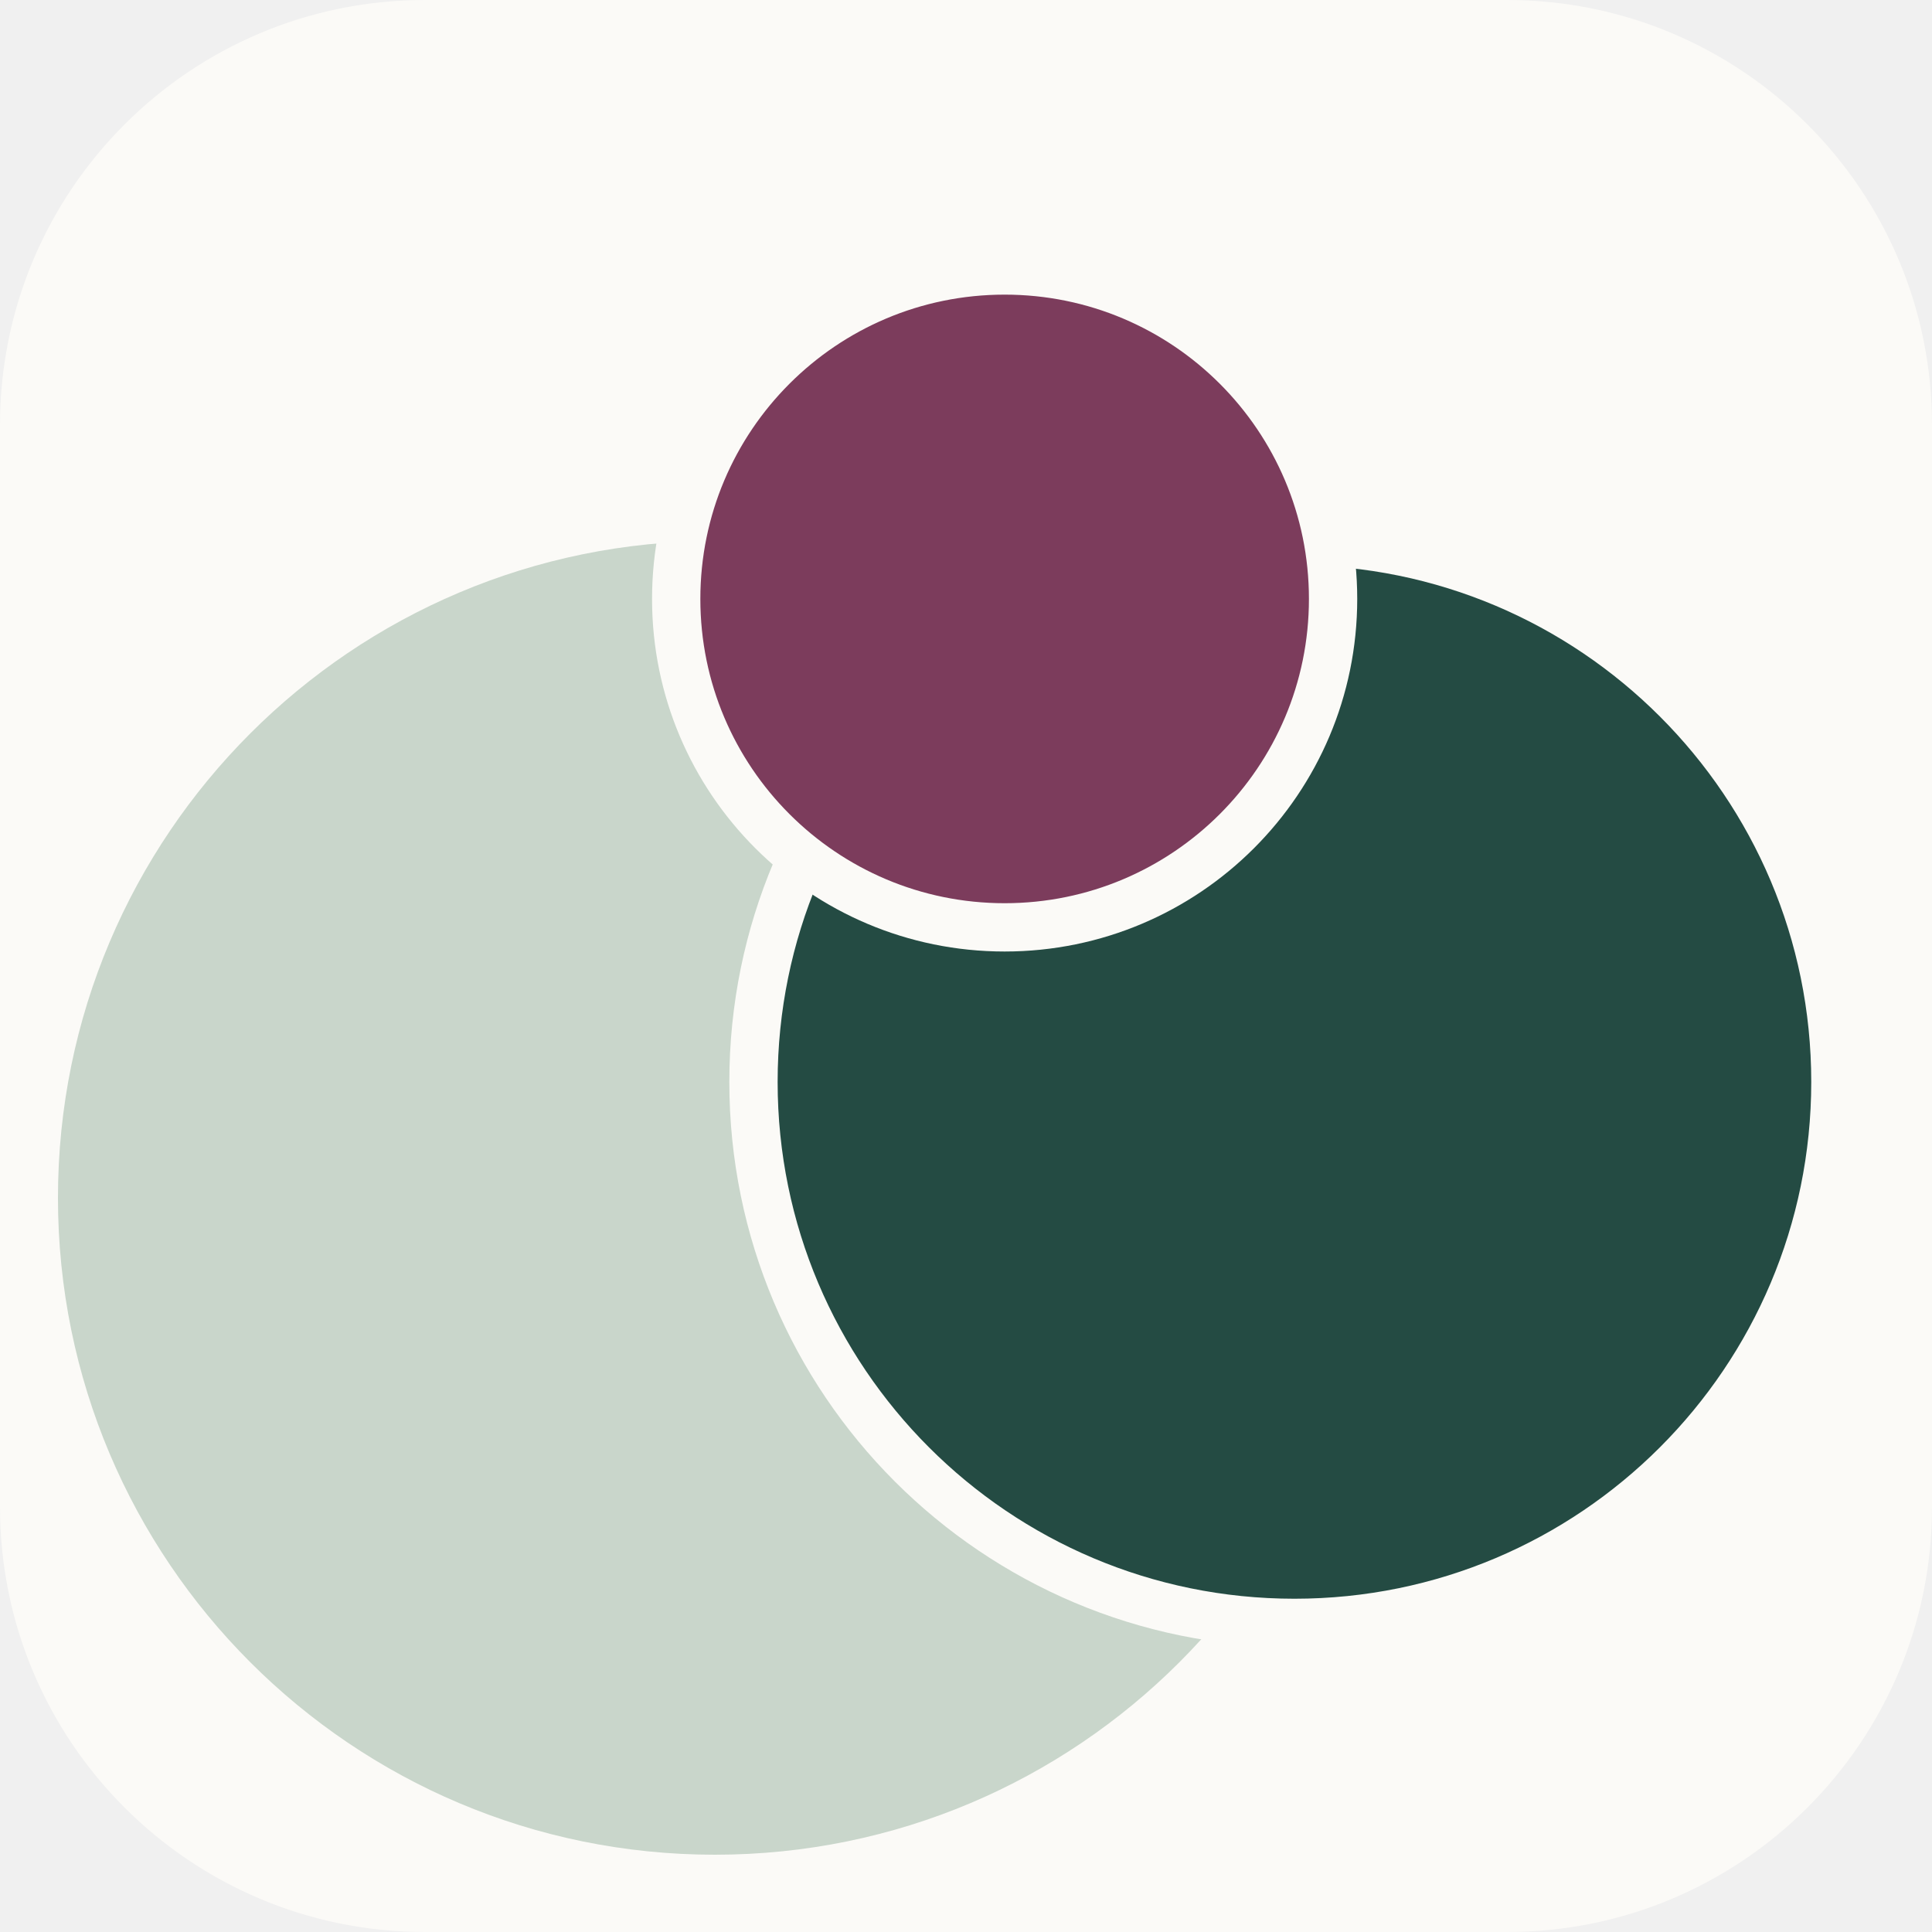
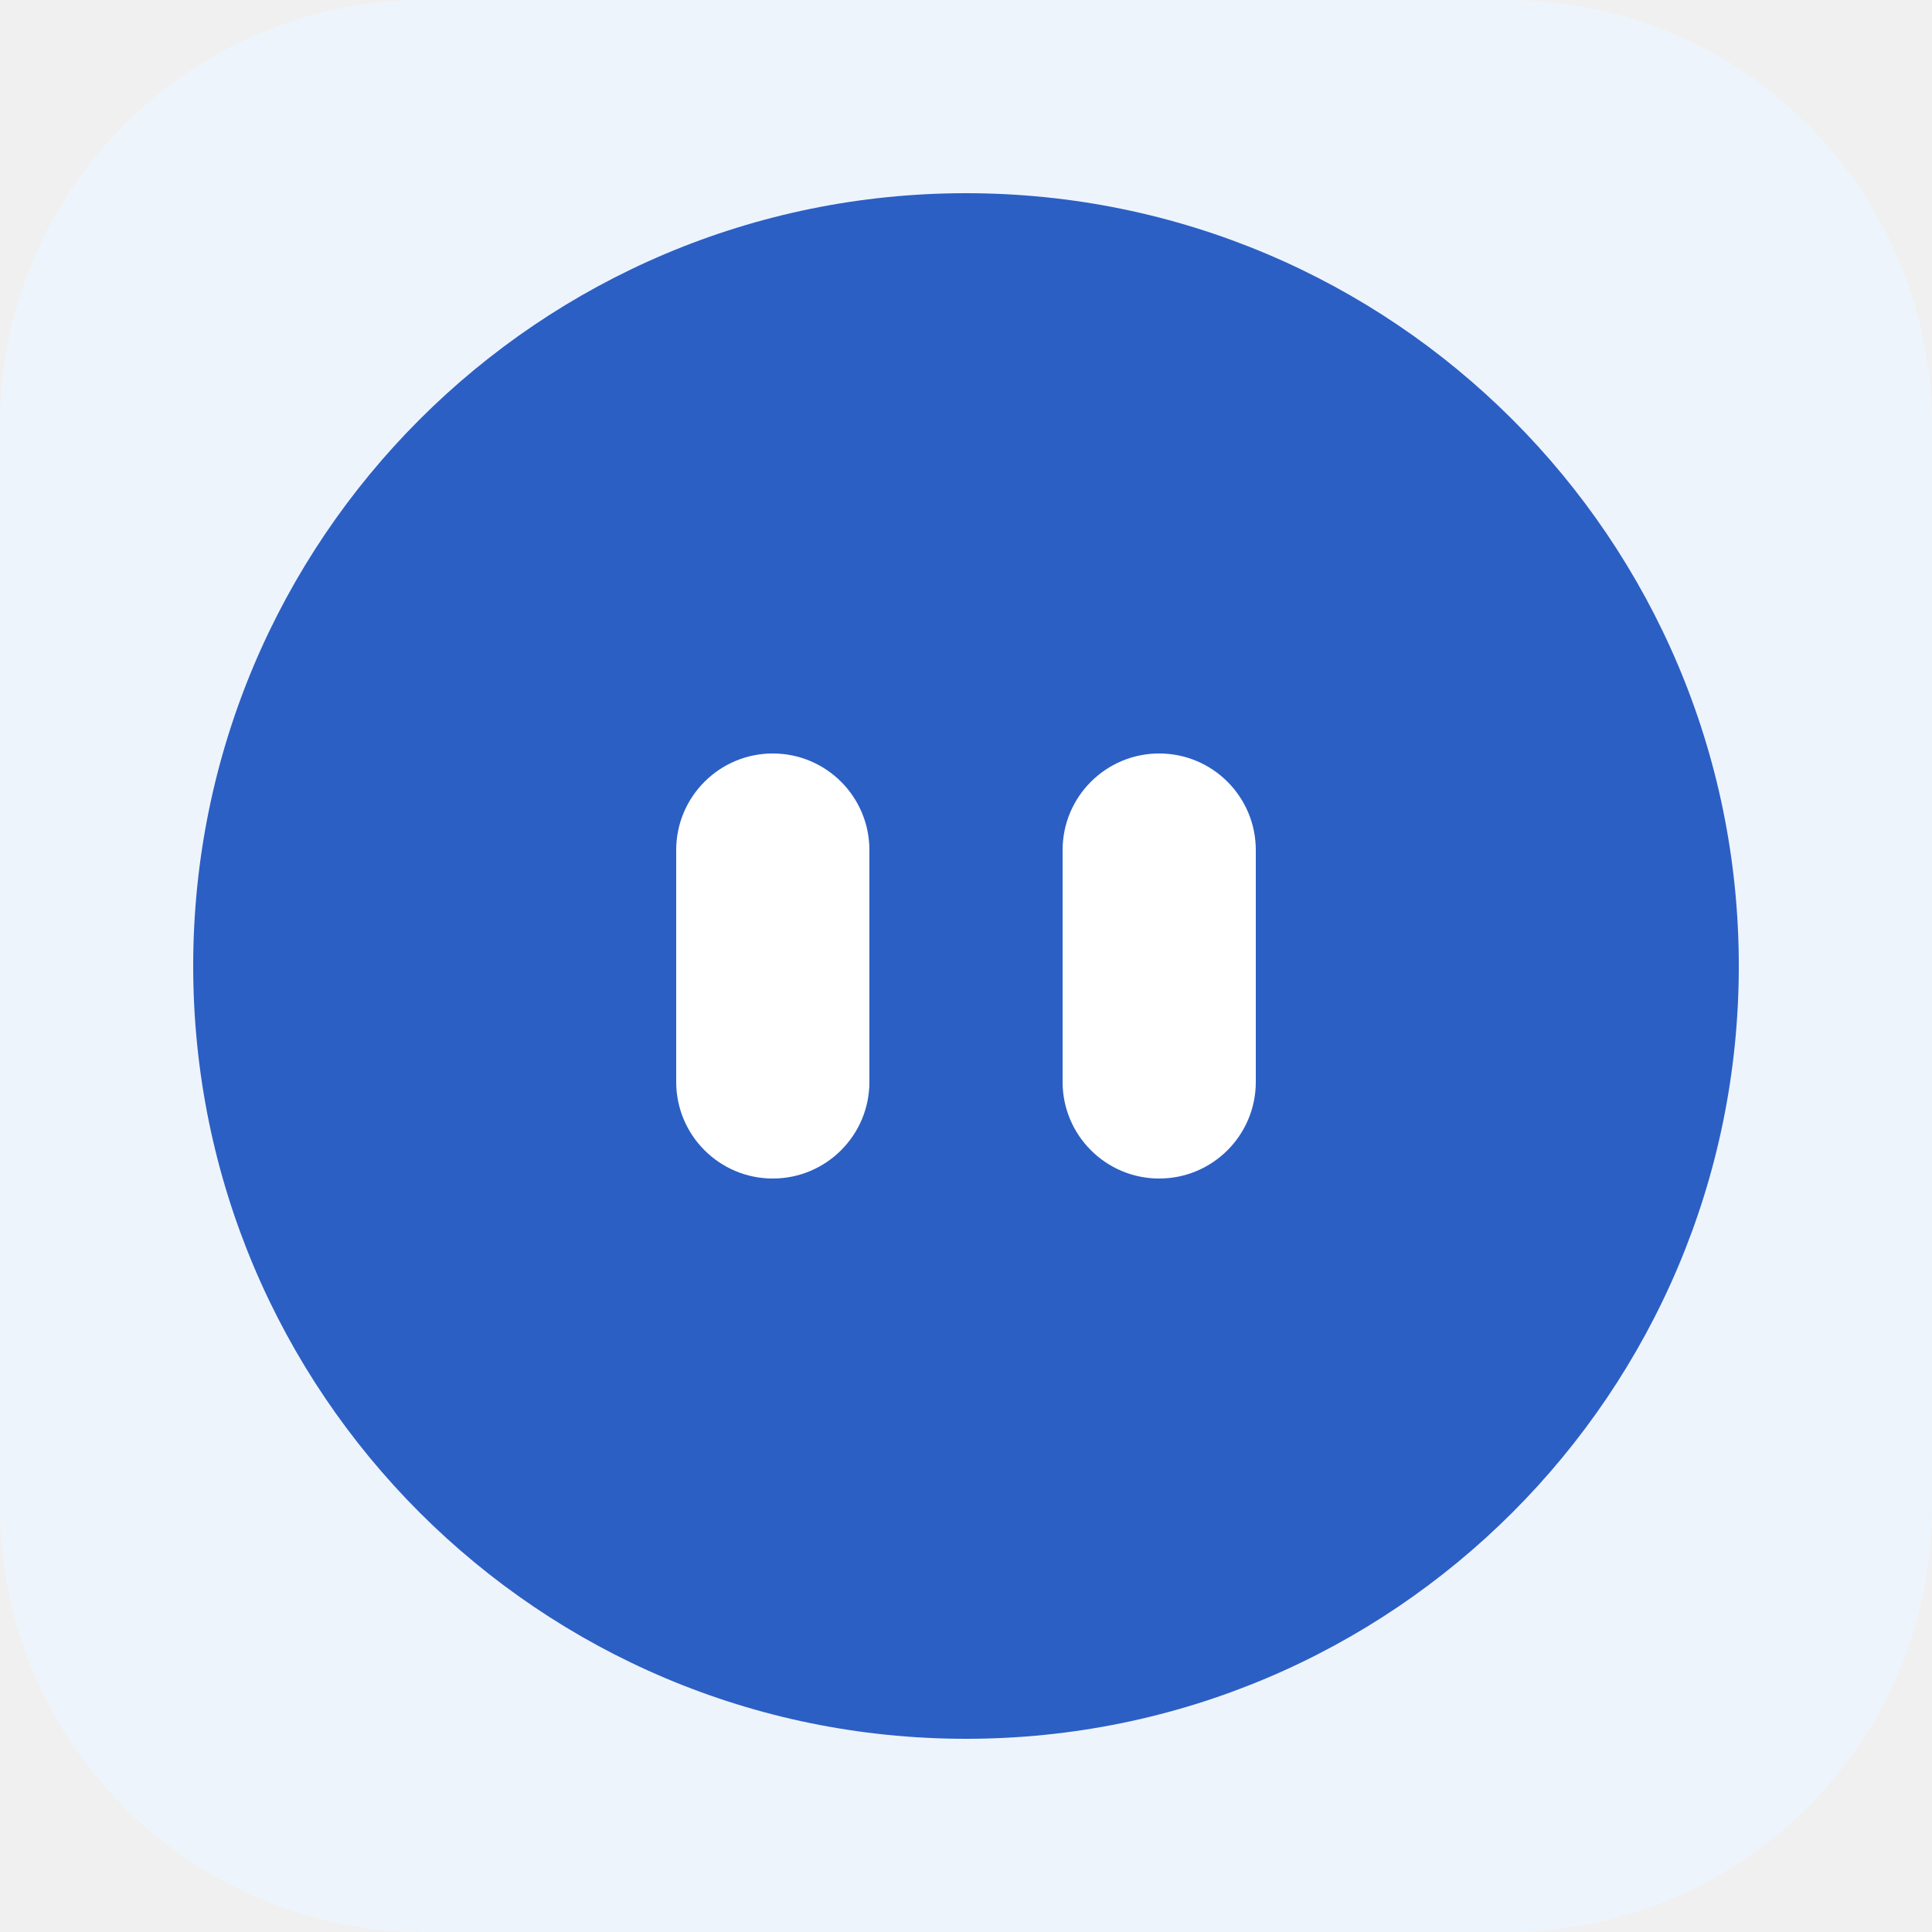
- <svg xmlns="http://www.w3.org/2000/svg" viewBox="0 0 200 200" width="200" height="200">
-   <rect width="200" height="200" rx="44" fill="#fbfaf7" />
-   <circle cx="74" cy="124" r="68" fill="#c9d6cb" />
-   <circle cx="134" cy="112" r="56" fill="#244b43" stroke="#fbfaf7" stroke-width="5" />
-   <circle cx="104" cy="62" r="34" fill="#7c3c5c" stroke="#fbfaf7" stroke-width="5" />
+ <svg xmlns="http://www.w3.org/2000/svg" viewBox="0 0 100 100" width="100" height="100">
+   <rect width="100" height="100" rx="22" fill="#eef4fc" />
+   <circle cx="50" cy="50" r="40" fill="#2b5fc4" />
+   <rect x="35" y="39" width="10" height="22" rx="5" fill="#fff" />
+   <rect x="55" y="39" width="10" height="22" rx="5" fill="#fff" />
</svg>
